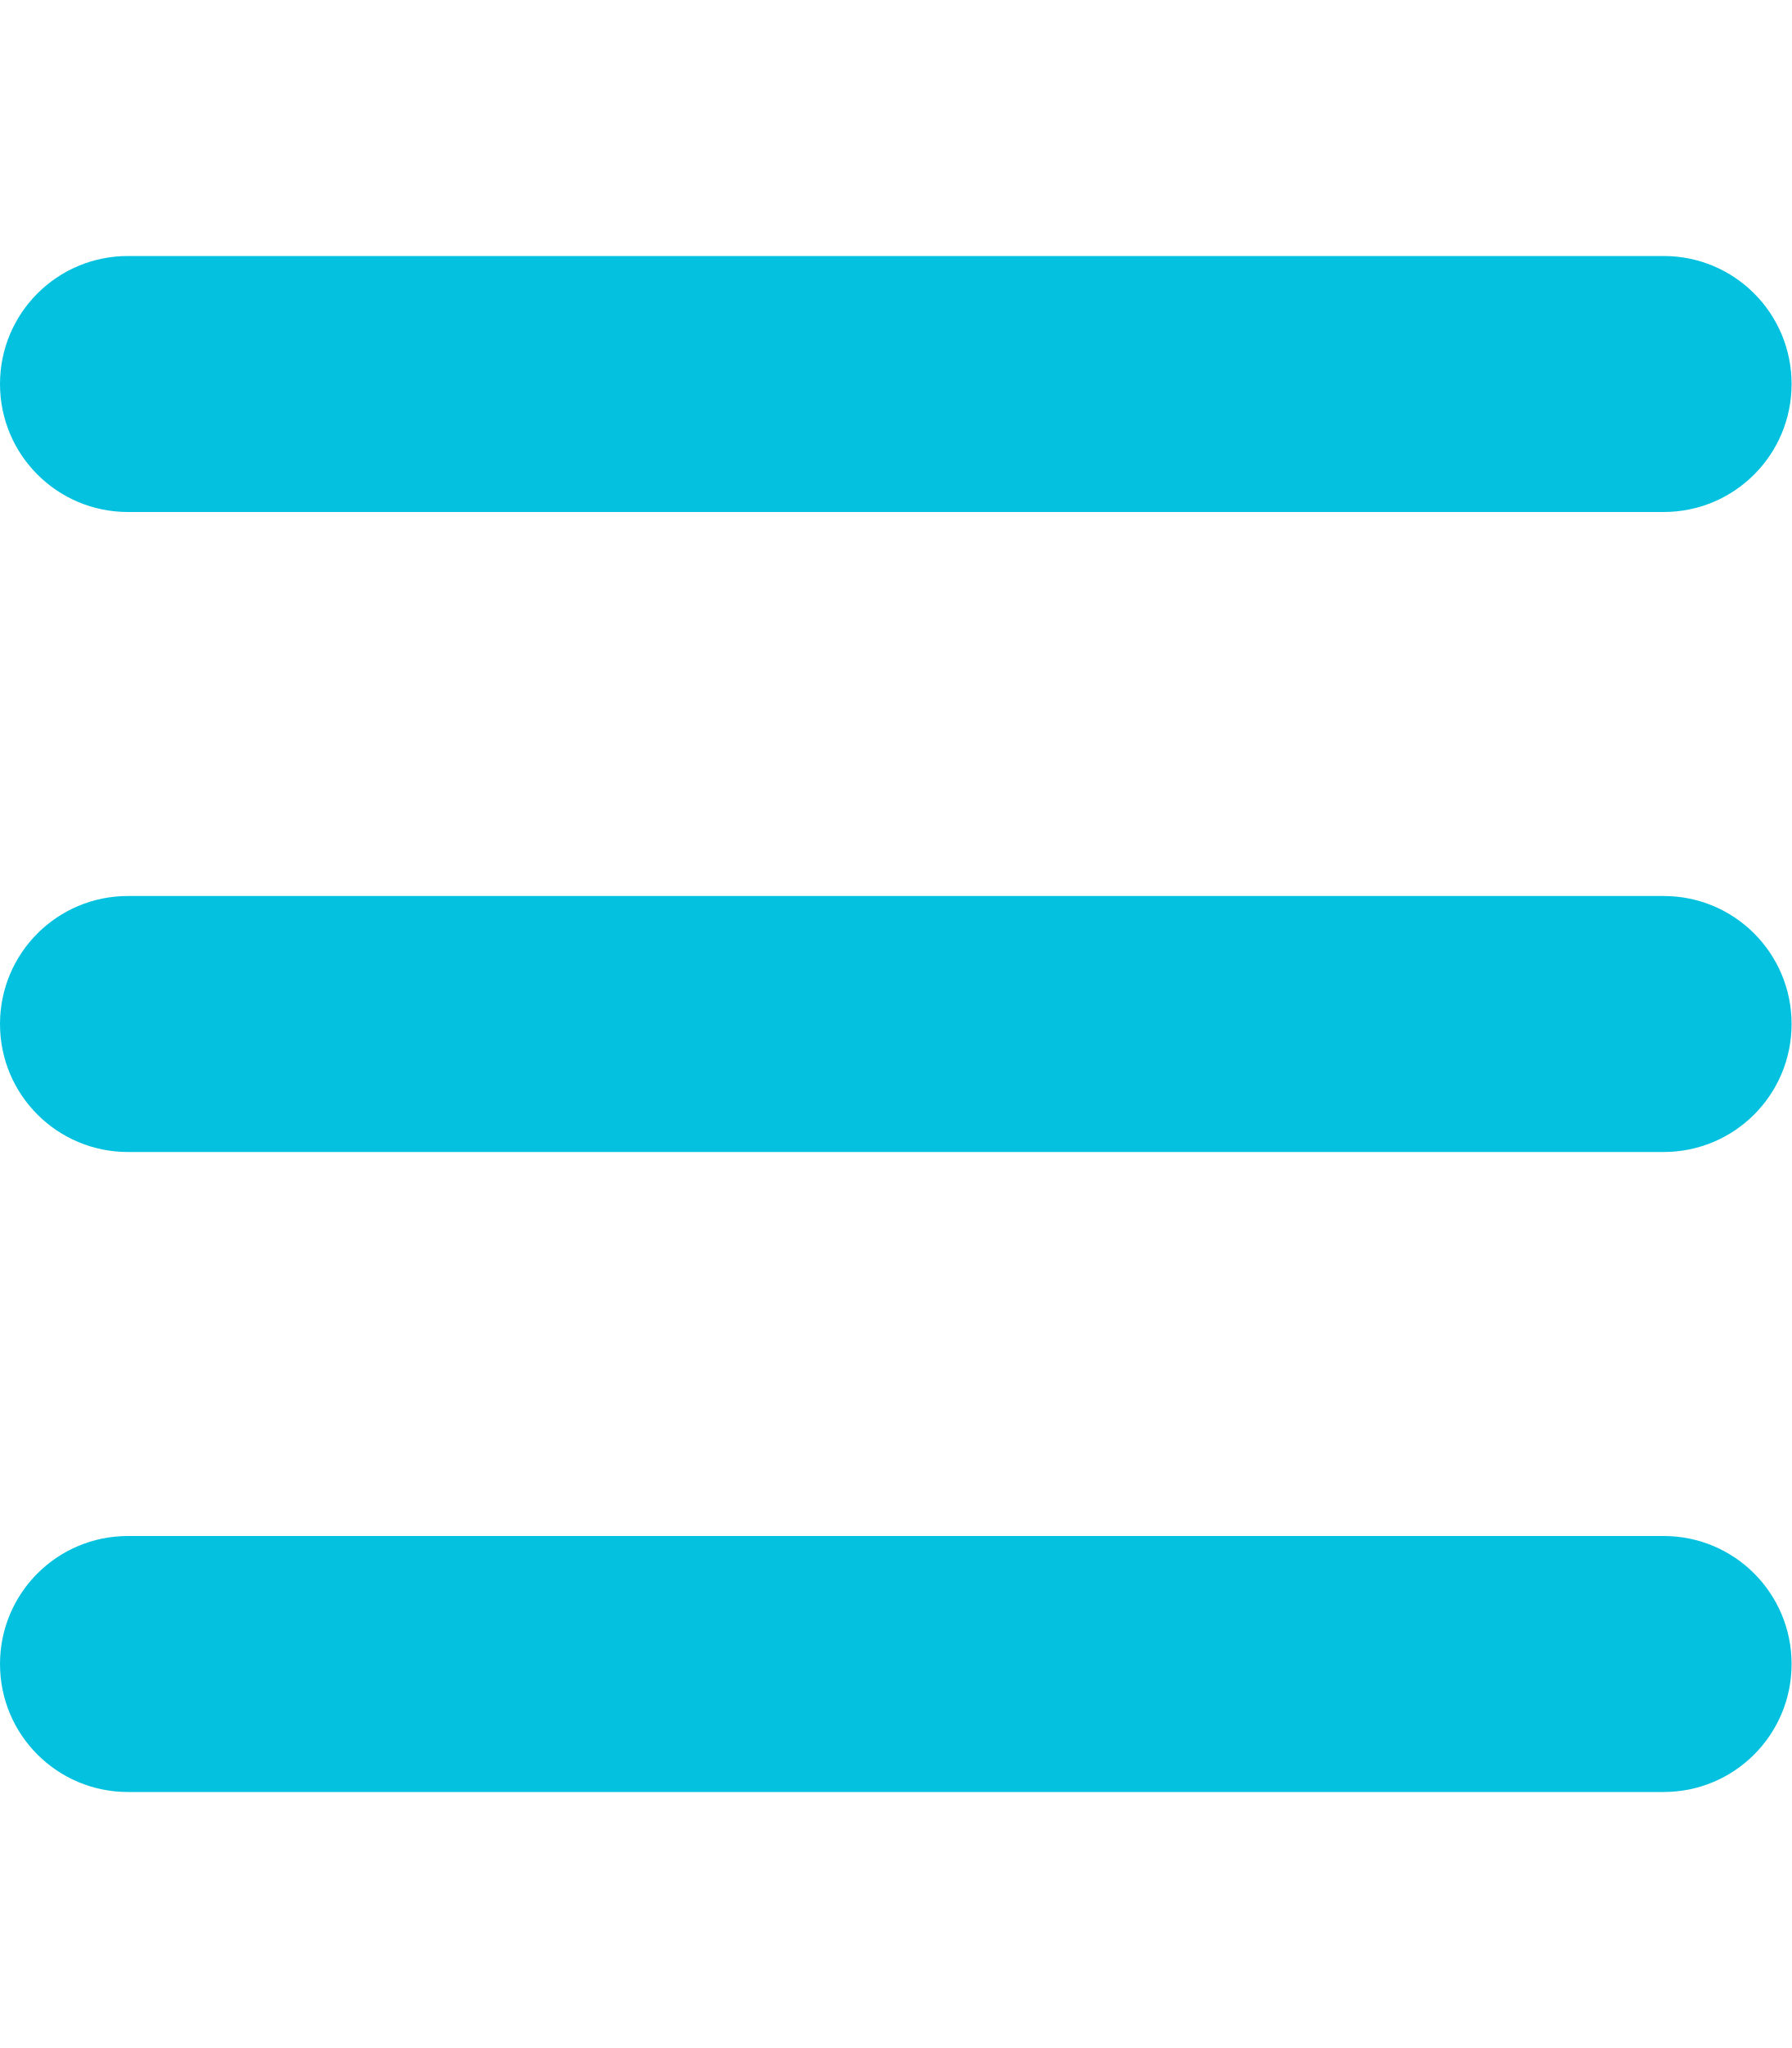
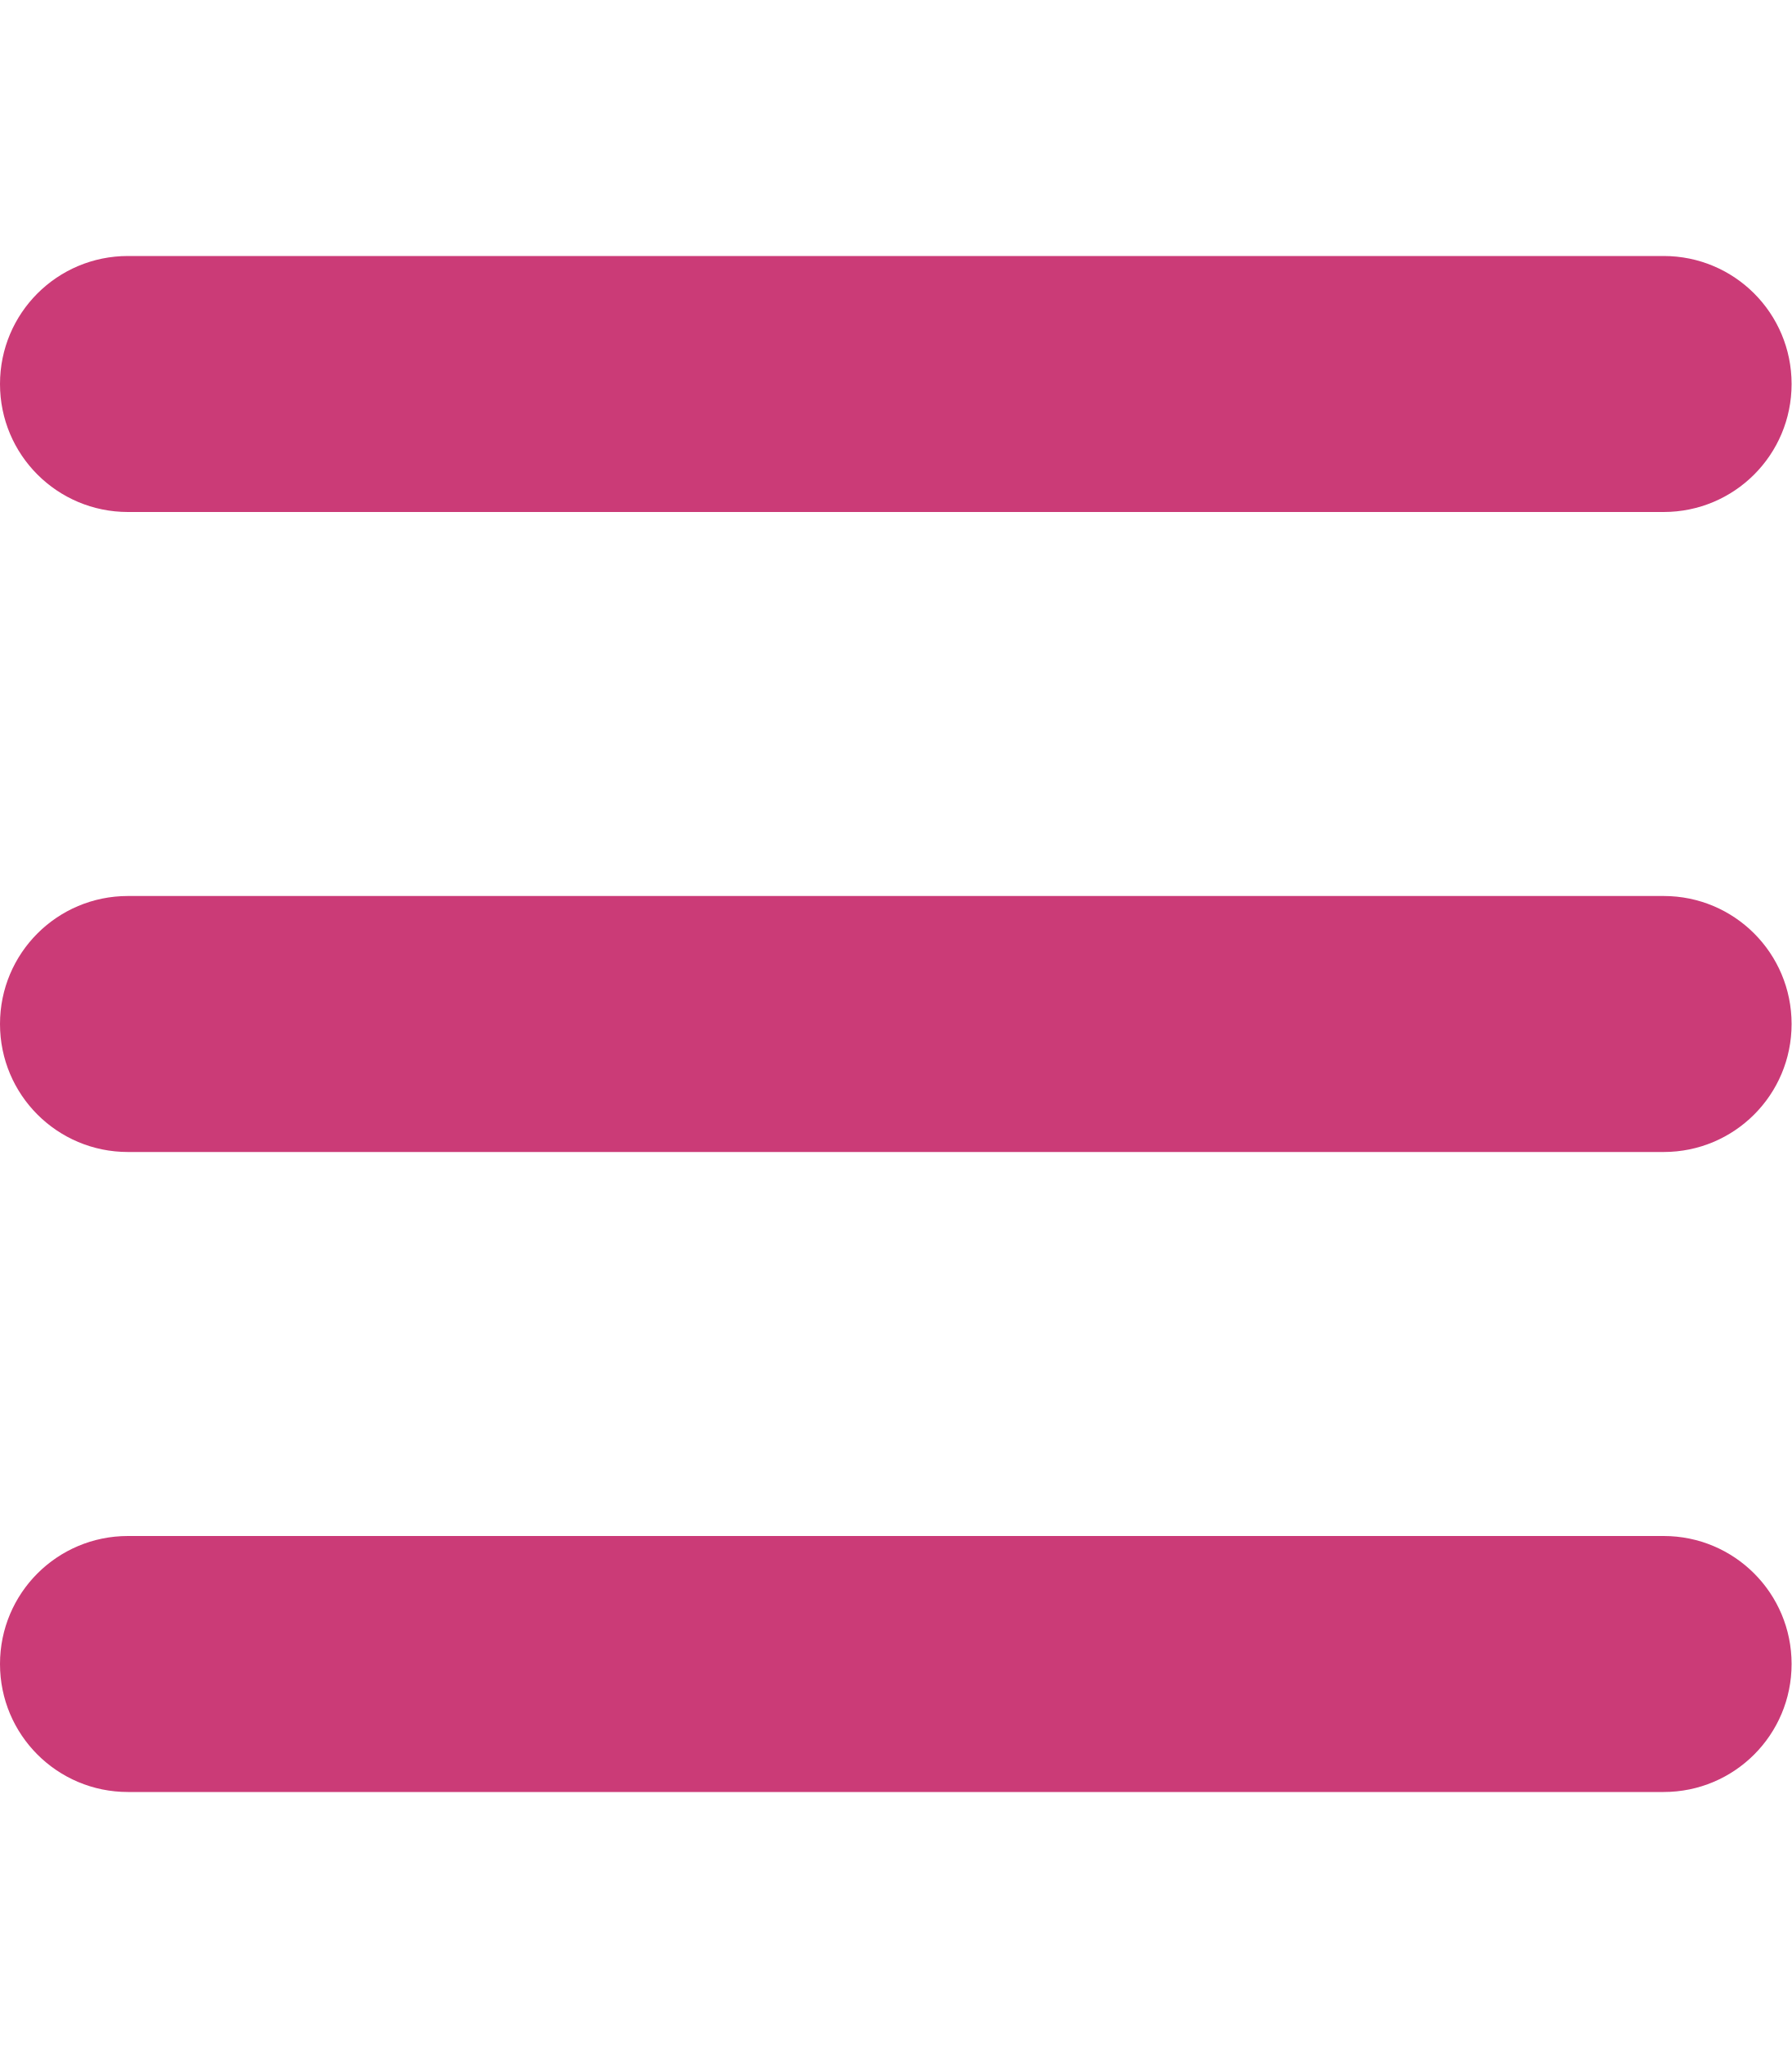
<svg xmlns="http://www.w3.org/2000/svg" height="16" width="14" viewBox="0 0 448 512">
-   <path opacity="1" fill="#04C2DF" d="M0 96C0 78.3 14.3 64 32 64H416c17.7 0 32 14.3 32 32s-14.3 32-32 32H32C14.3 128 0 113.7 0 96zM0 256c0-17.7 14.3-32 32-32H416c17.7 0 32 14.3 32 32s-14.3 32-32 32H32c-17.7 0-32-14.3-32-32zM448 416c0 17.7-14.3 32-32 32H32c-17.7 0-32-14.3-32-32s14.3-32 32-32H416c17.7 0 32 14.3 32 32z" />
+   <path opacity="1" fill="#cb3b77" d="M0 96C0 78.3 14.3 64 32 64H416c17.7 0 32 14.3 32 32s-14.3 32-32 32H32C14.3 128 0 113.7 0 96zM0 256c0-17.7 14.3-32 32-32H416c17.7 0 32 14.3 32 32s-14.3 32-32 32H32c-17.7 0-32-14.3-32-32zM448 416c0 17.7-14.3 32-32 32H32c-17.7 0-32-14.3-32-32s14.3-32 32-32H416c17.7 0 32 14.3 32 32z" />
</svg>
